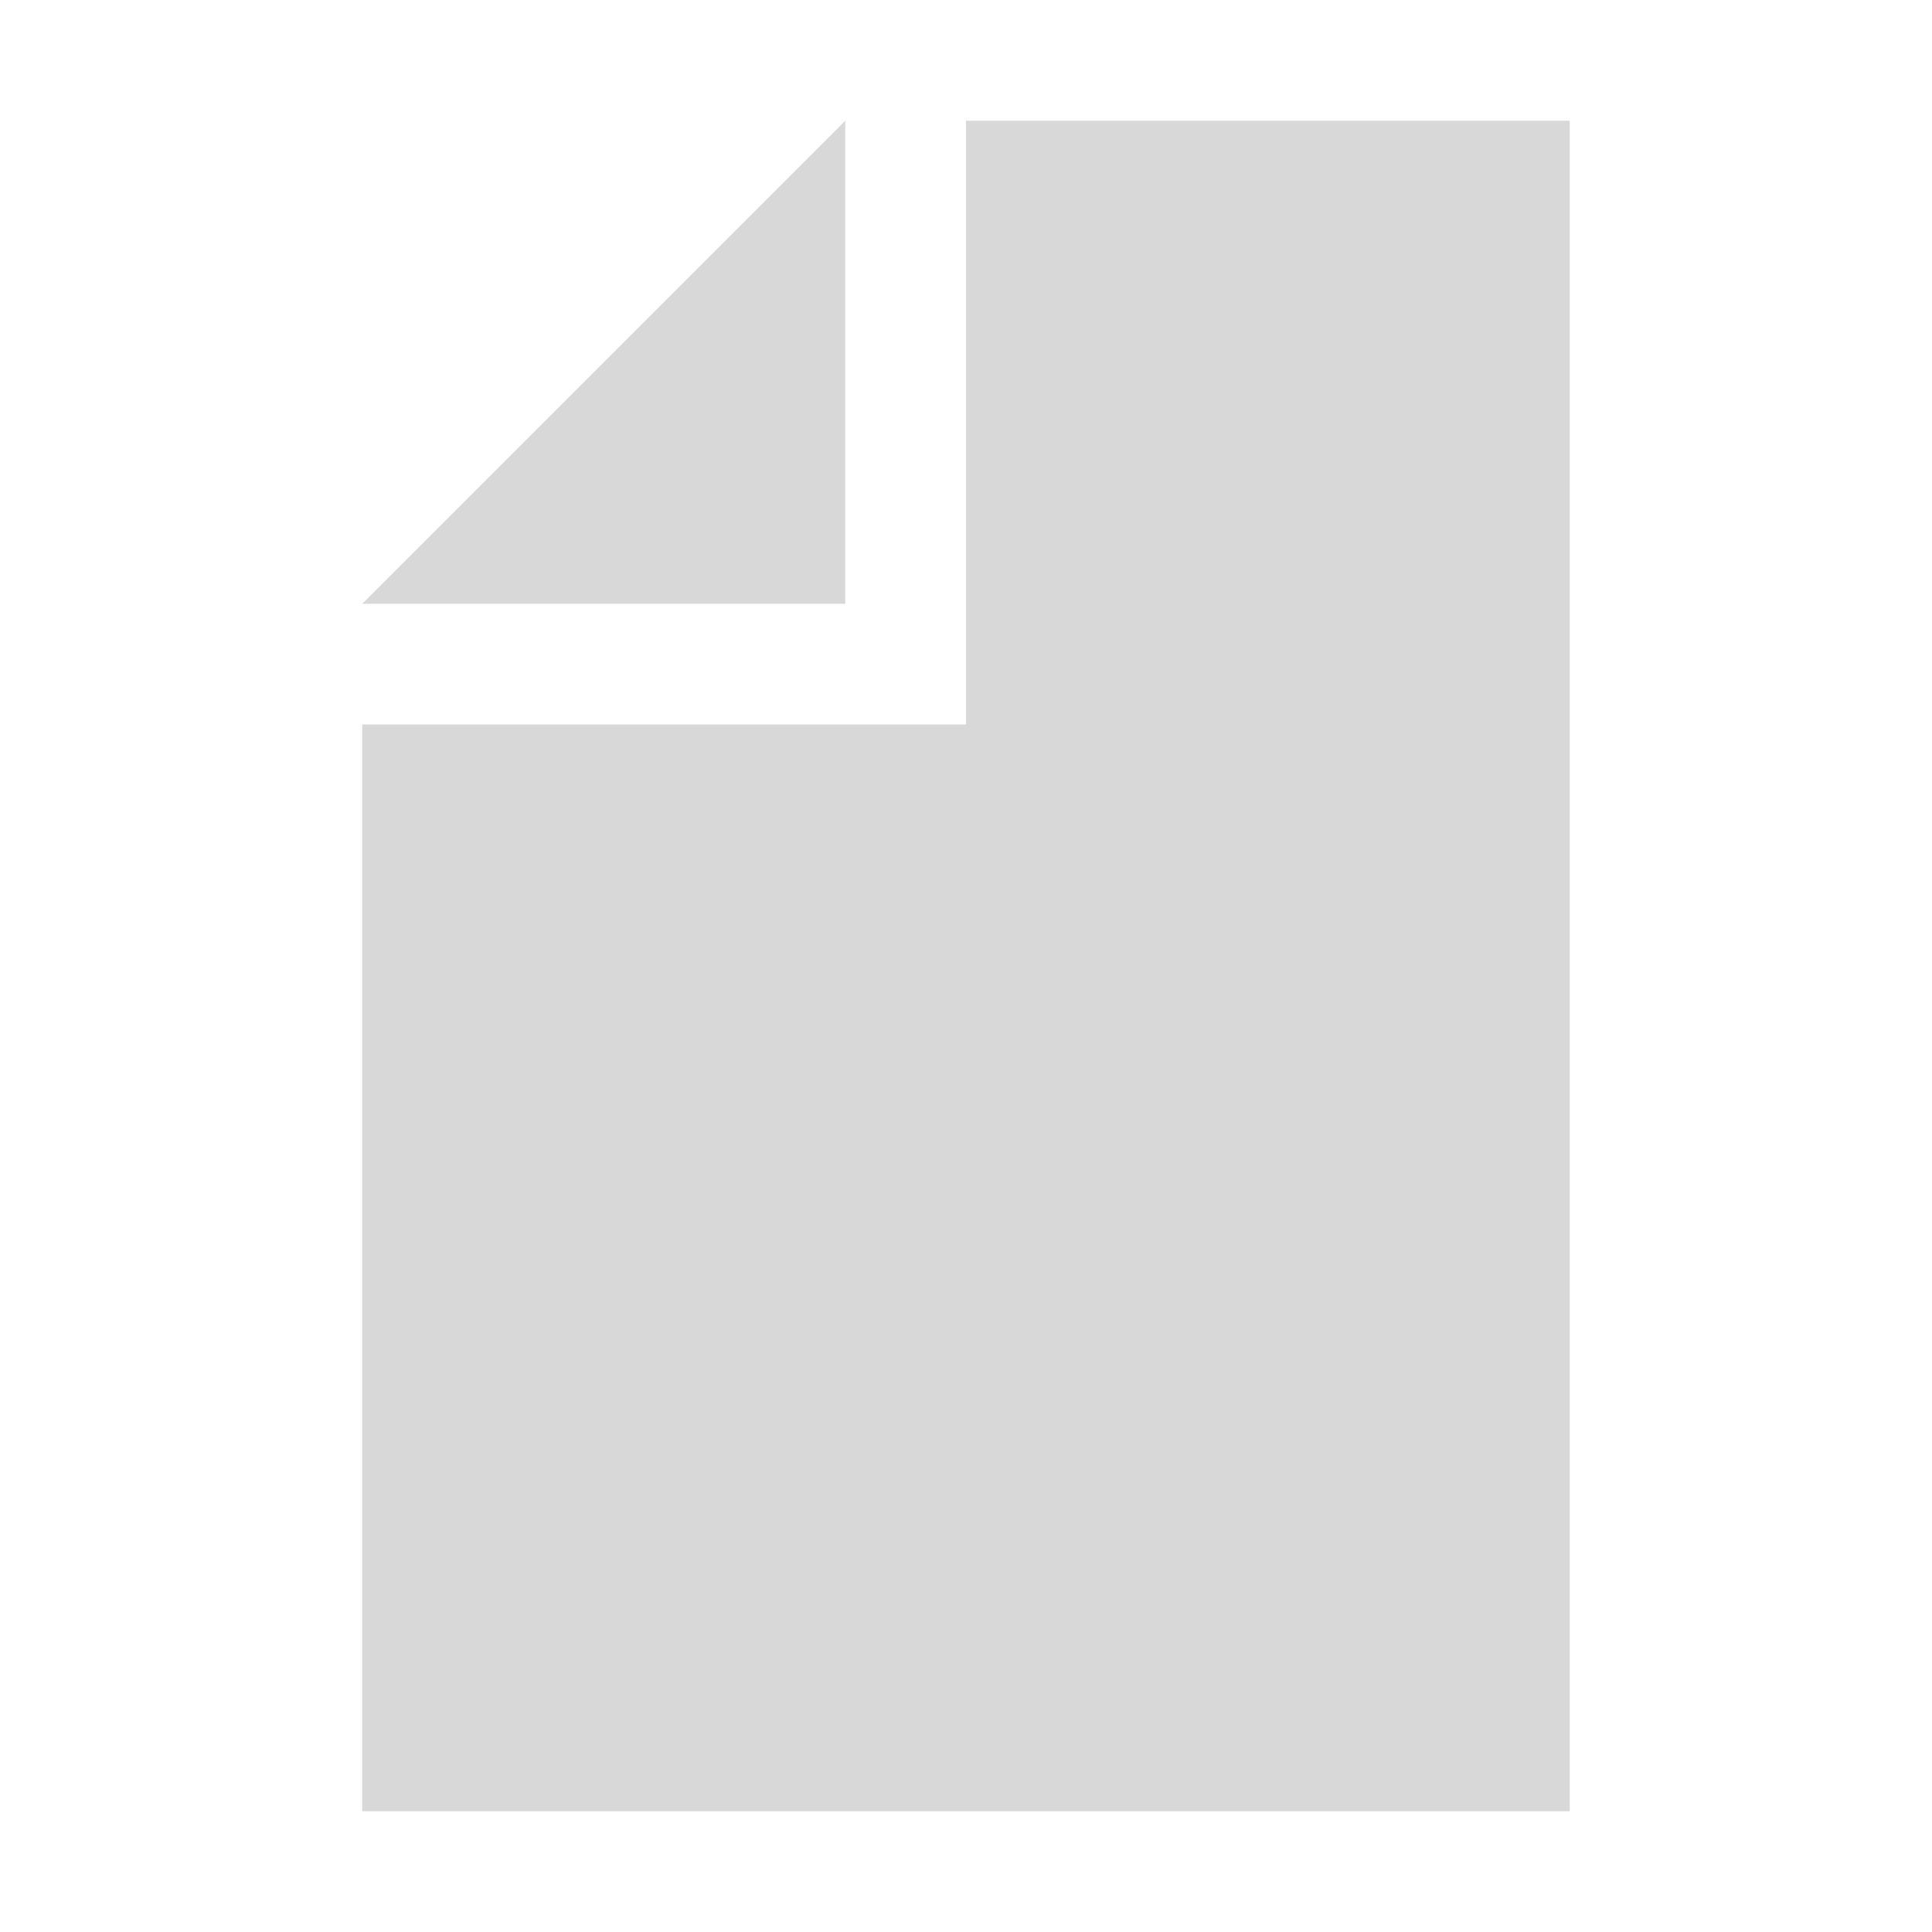
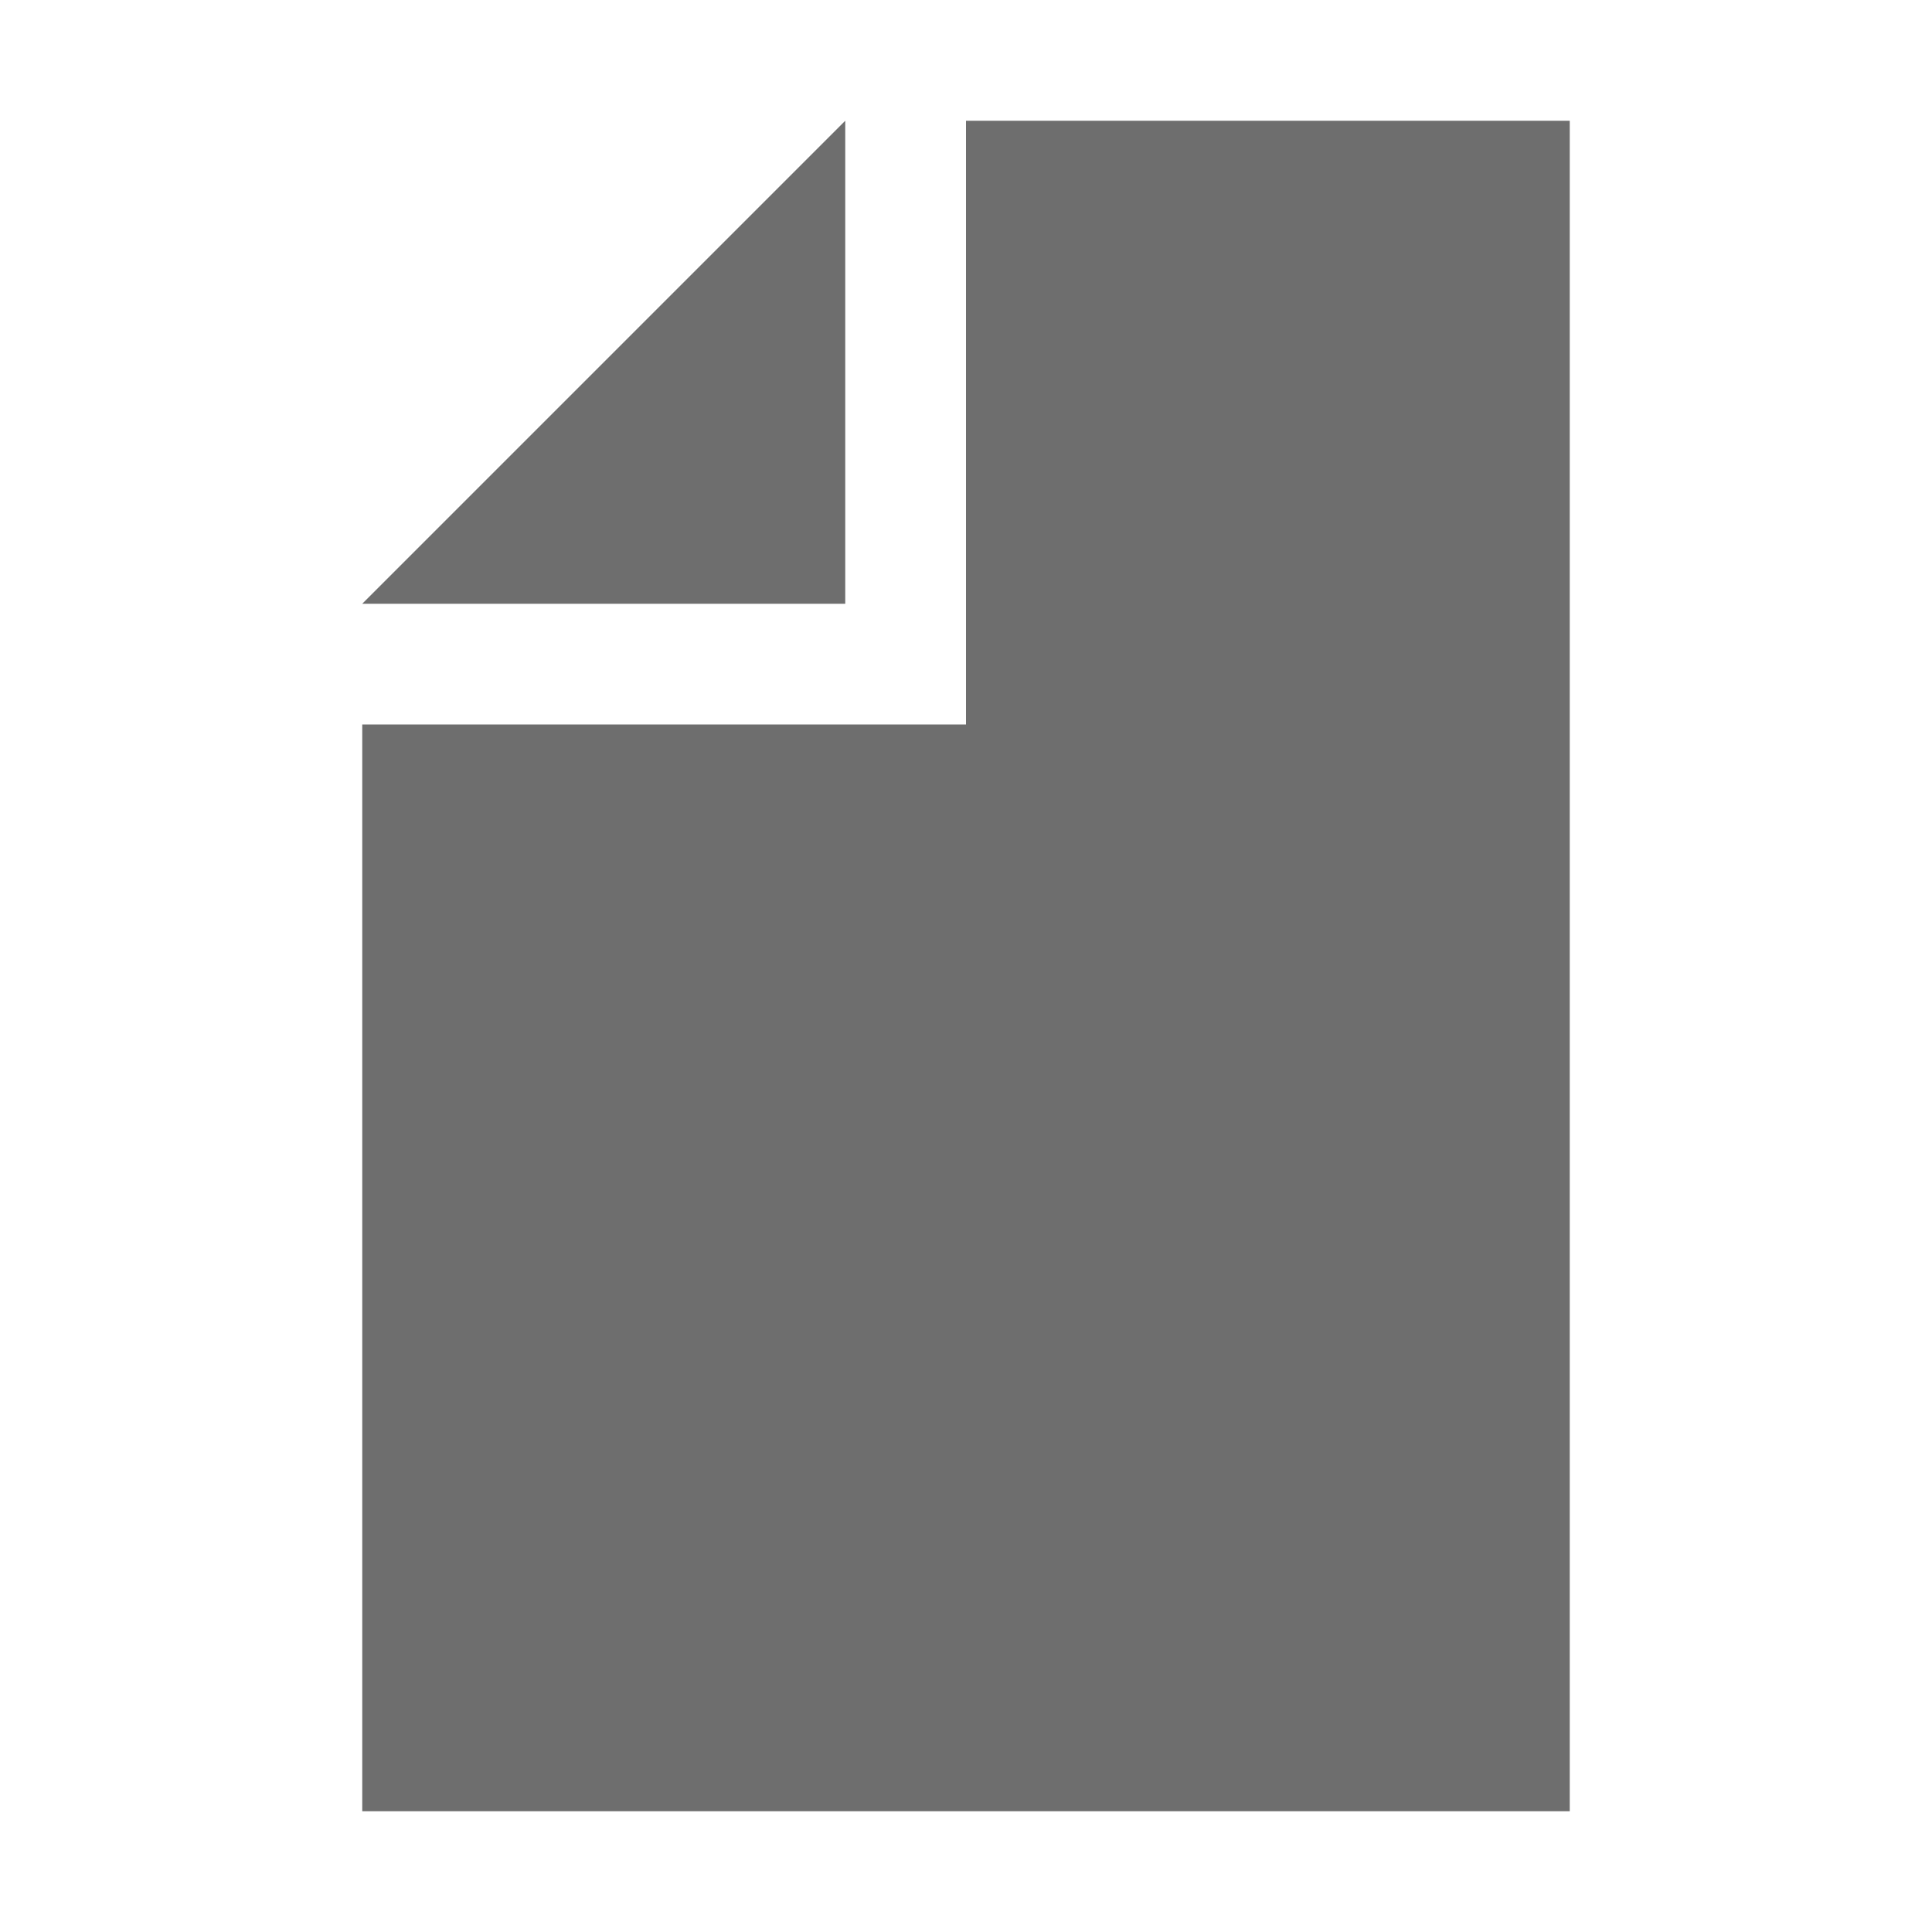
<svg xmlns="http://www.w3.org/2000/svg" width="16" height="16" viewBox="0 0 16 16">
  <g fill="none" fill-rule="evenodd">
-     <path fill="#D8D8D8" d="M8 6L8 1 13 1 13 15 3 15 3 6z" />
-     <path fill="#D8D8D8" d="M3 5L7 5 7 1z" />
+     <polygon fill="#6E6E6E" points="8 6 8 1 13 1 13 15 3 15 3 6" />
+     <polygon fill="#6E6E6E" points="3 5 7 5 7 1" />
  </g>
</svg>
